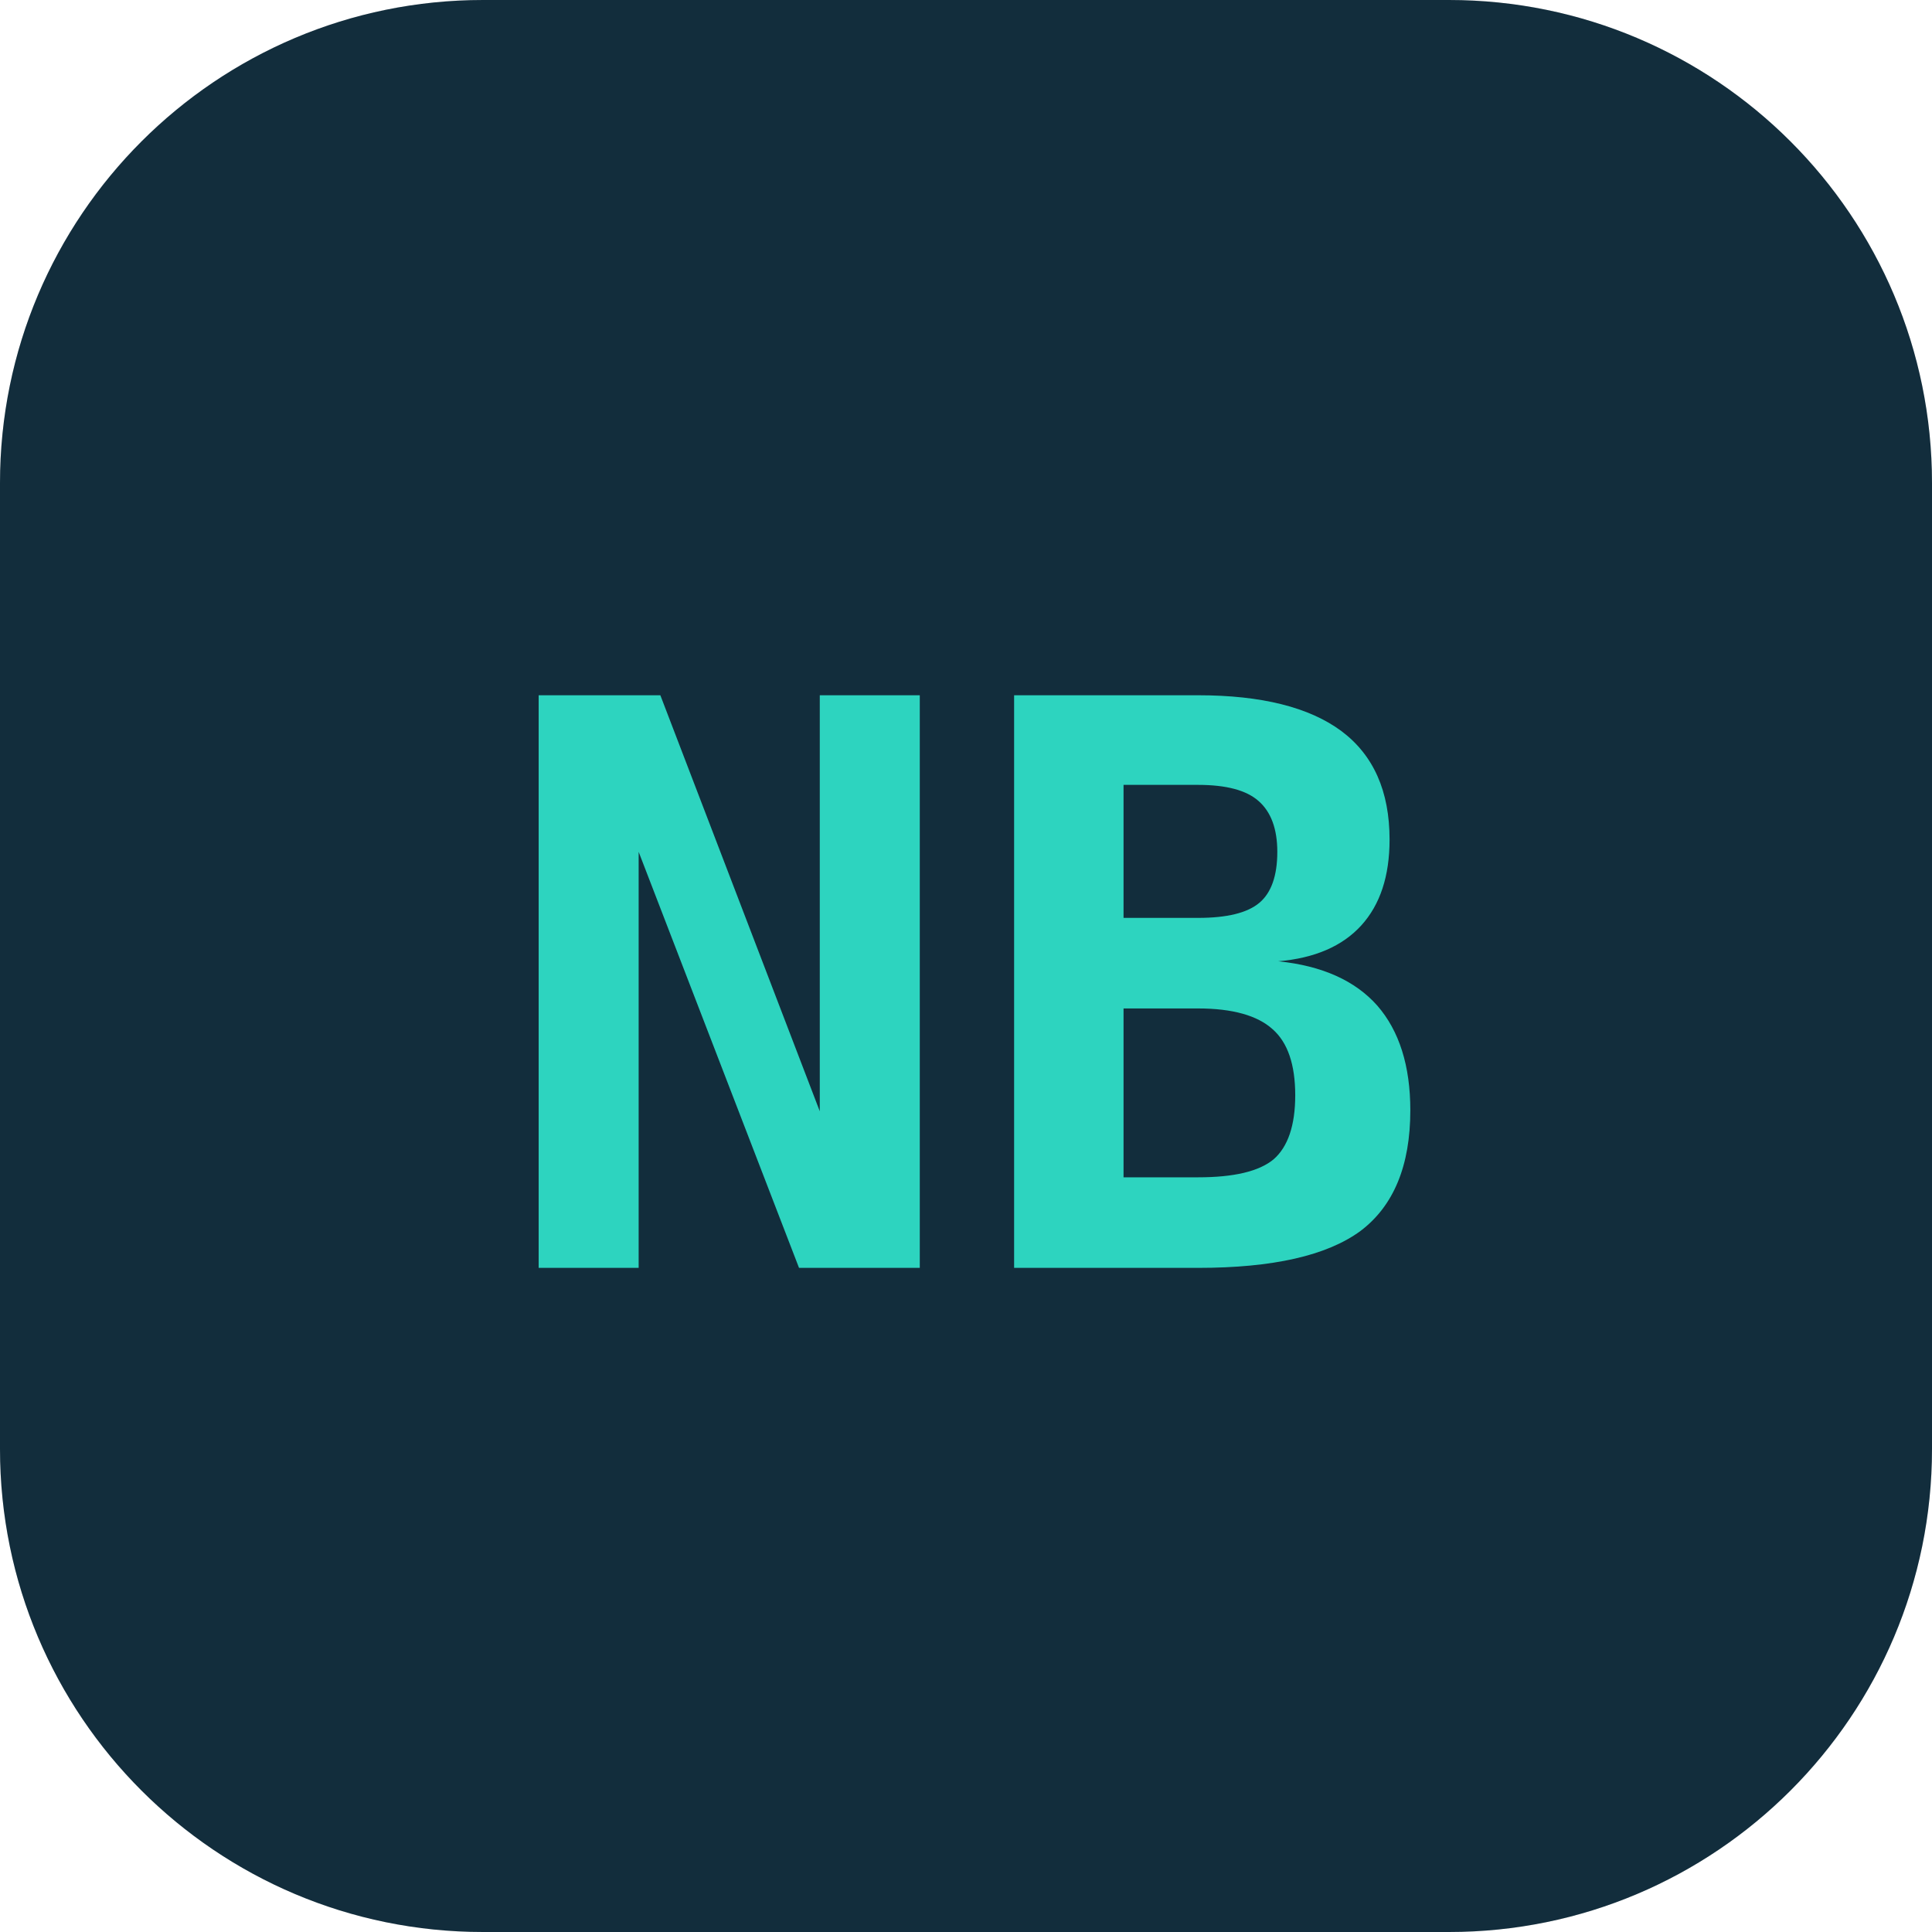
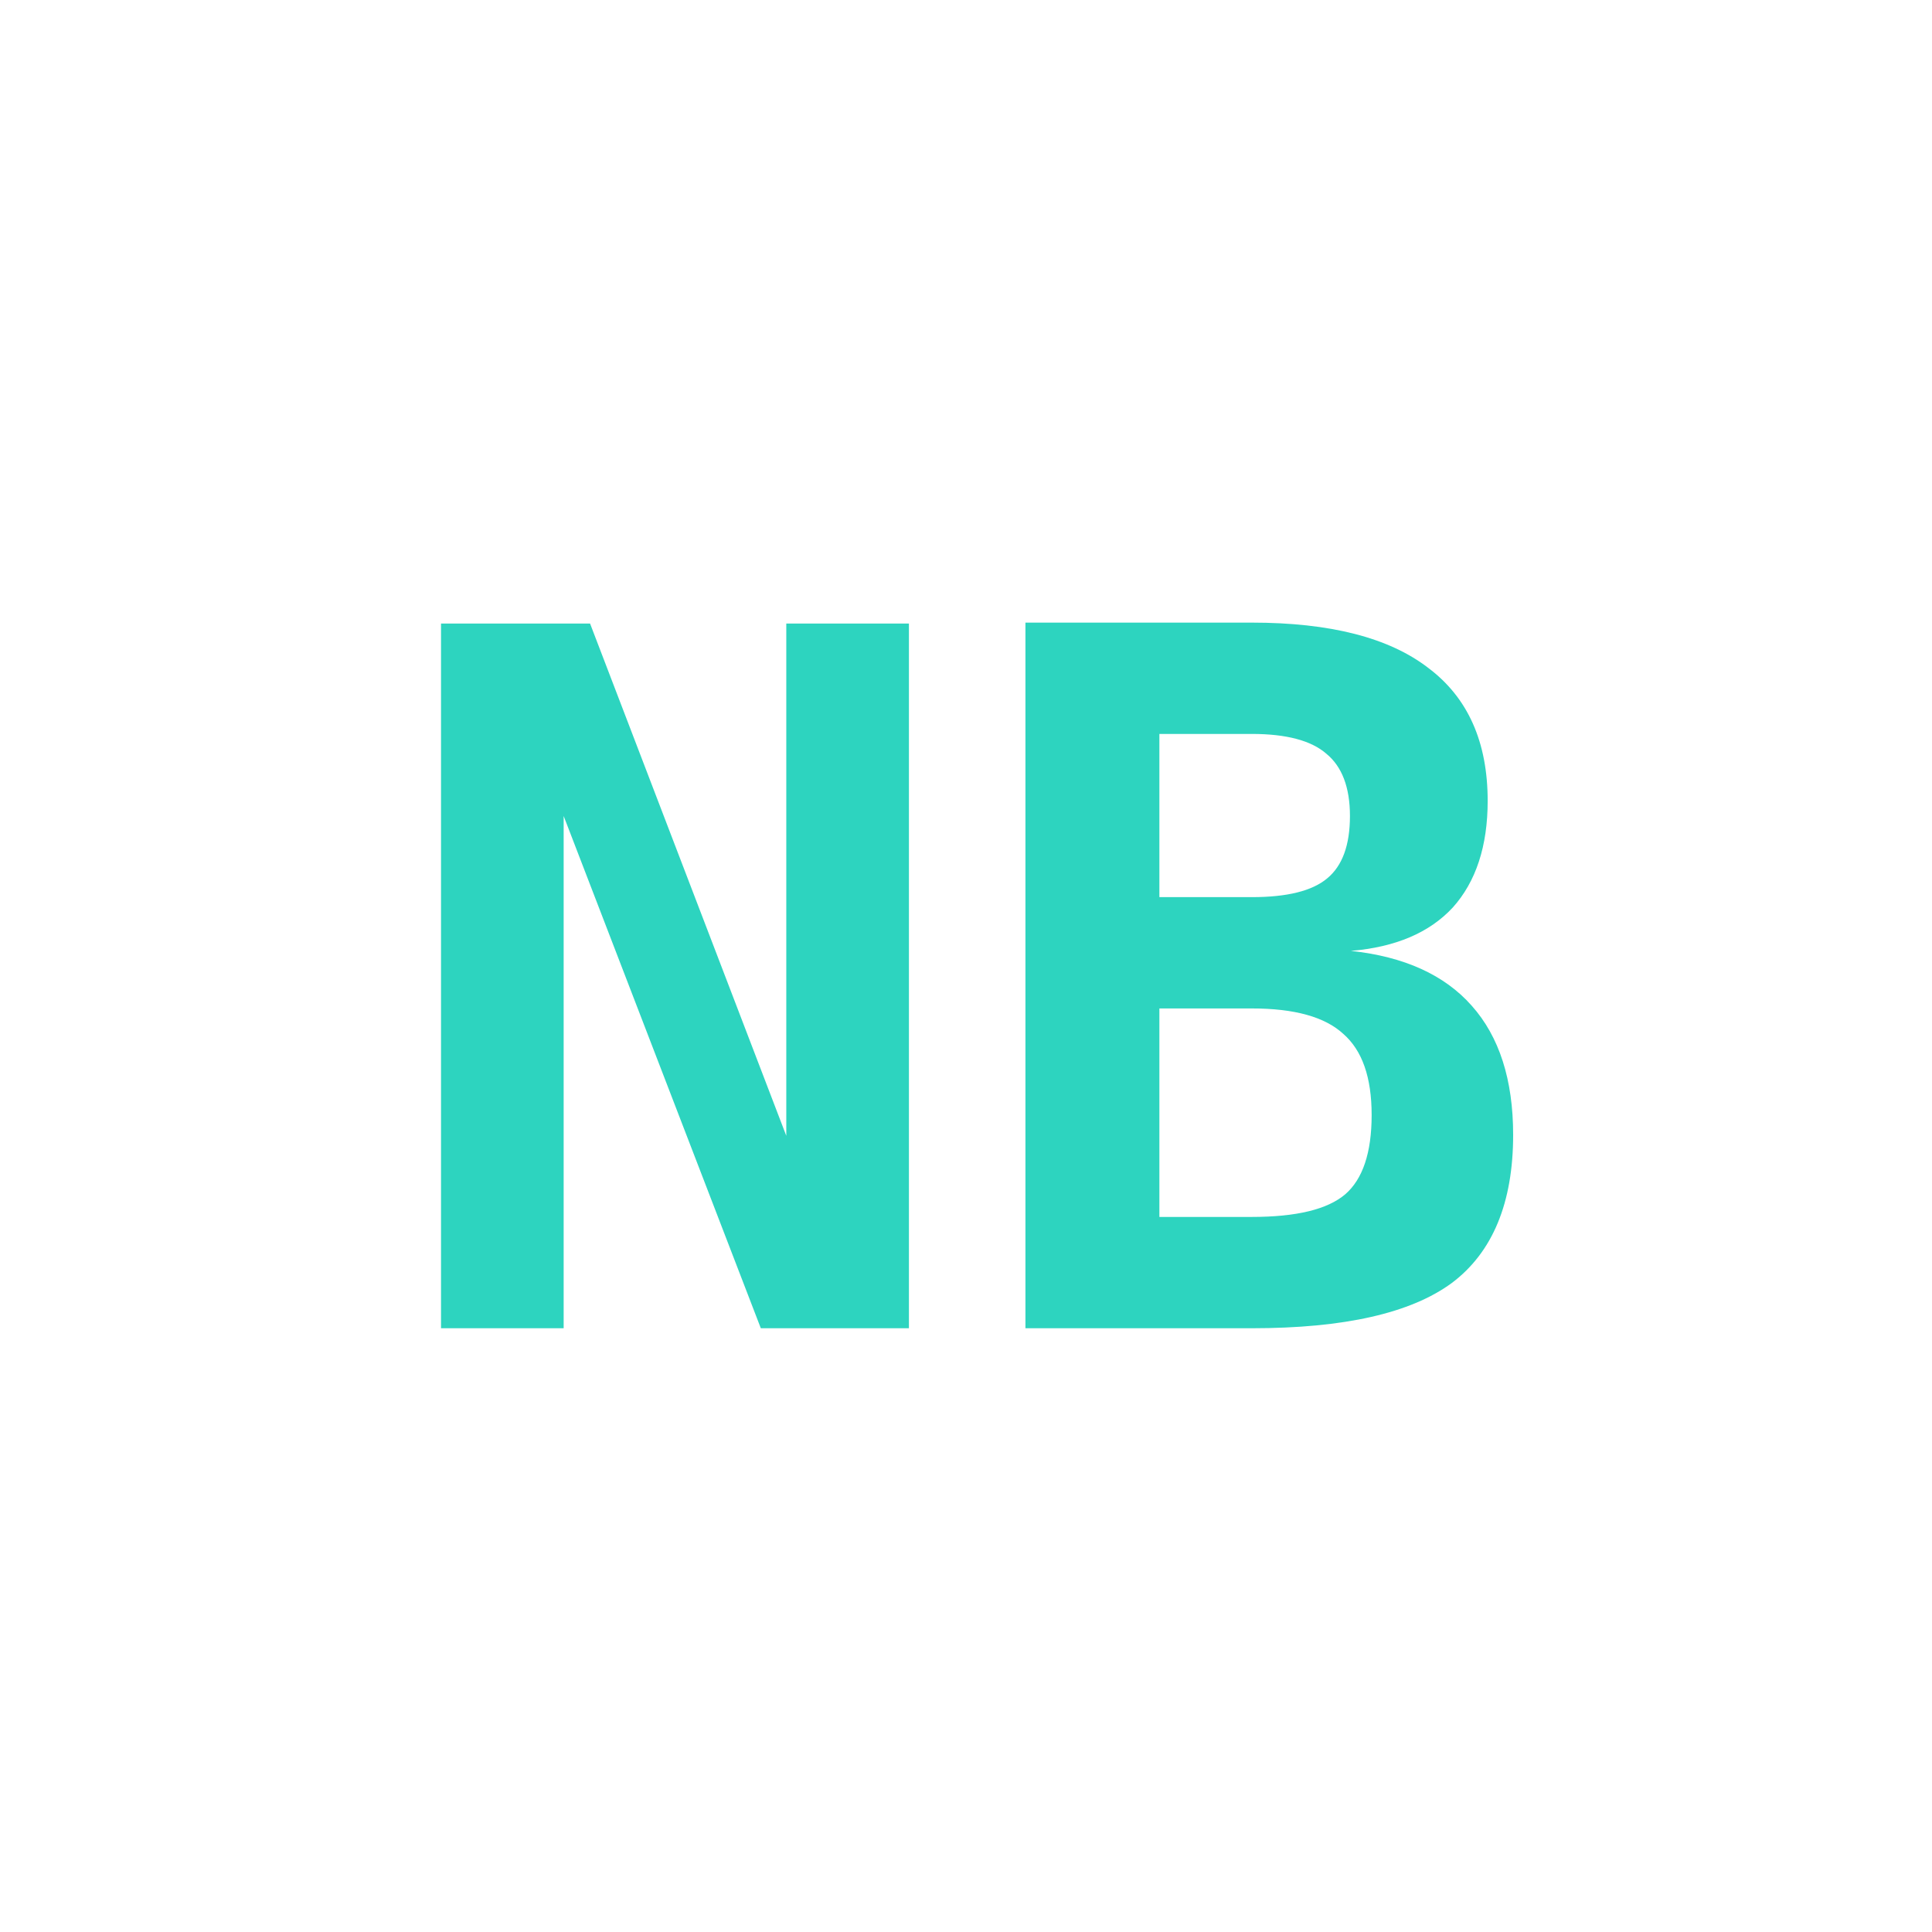
<svg xmlns="http://www.w3.org/2000/svg" viewBox="0 0 32 32" role="img" aria-label="NB">
-   <rect width="32" height="32" rx="8" fill="#0f172a" />
-   <rect width="32" height="32" rx="8" fill="#2dd4bf" fill-opacity="0.12" />
-   <text x="16" y="21" text-anchor="middle" fill="#2dd4bf" font-family="JetBrains Mono, ui-monospace, monospace" font-size="13" font-weight="700">
+   <text x="16" y="22" text-anchor="middle" fill="#2dd4bf" font-family="JetBrains Mono, ui-monospace, monospace" font-size="16" font-weight="700">
    NB
  </text>
</svg>
